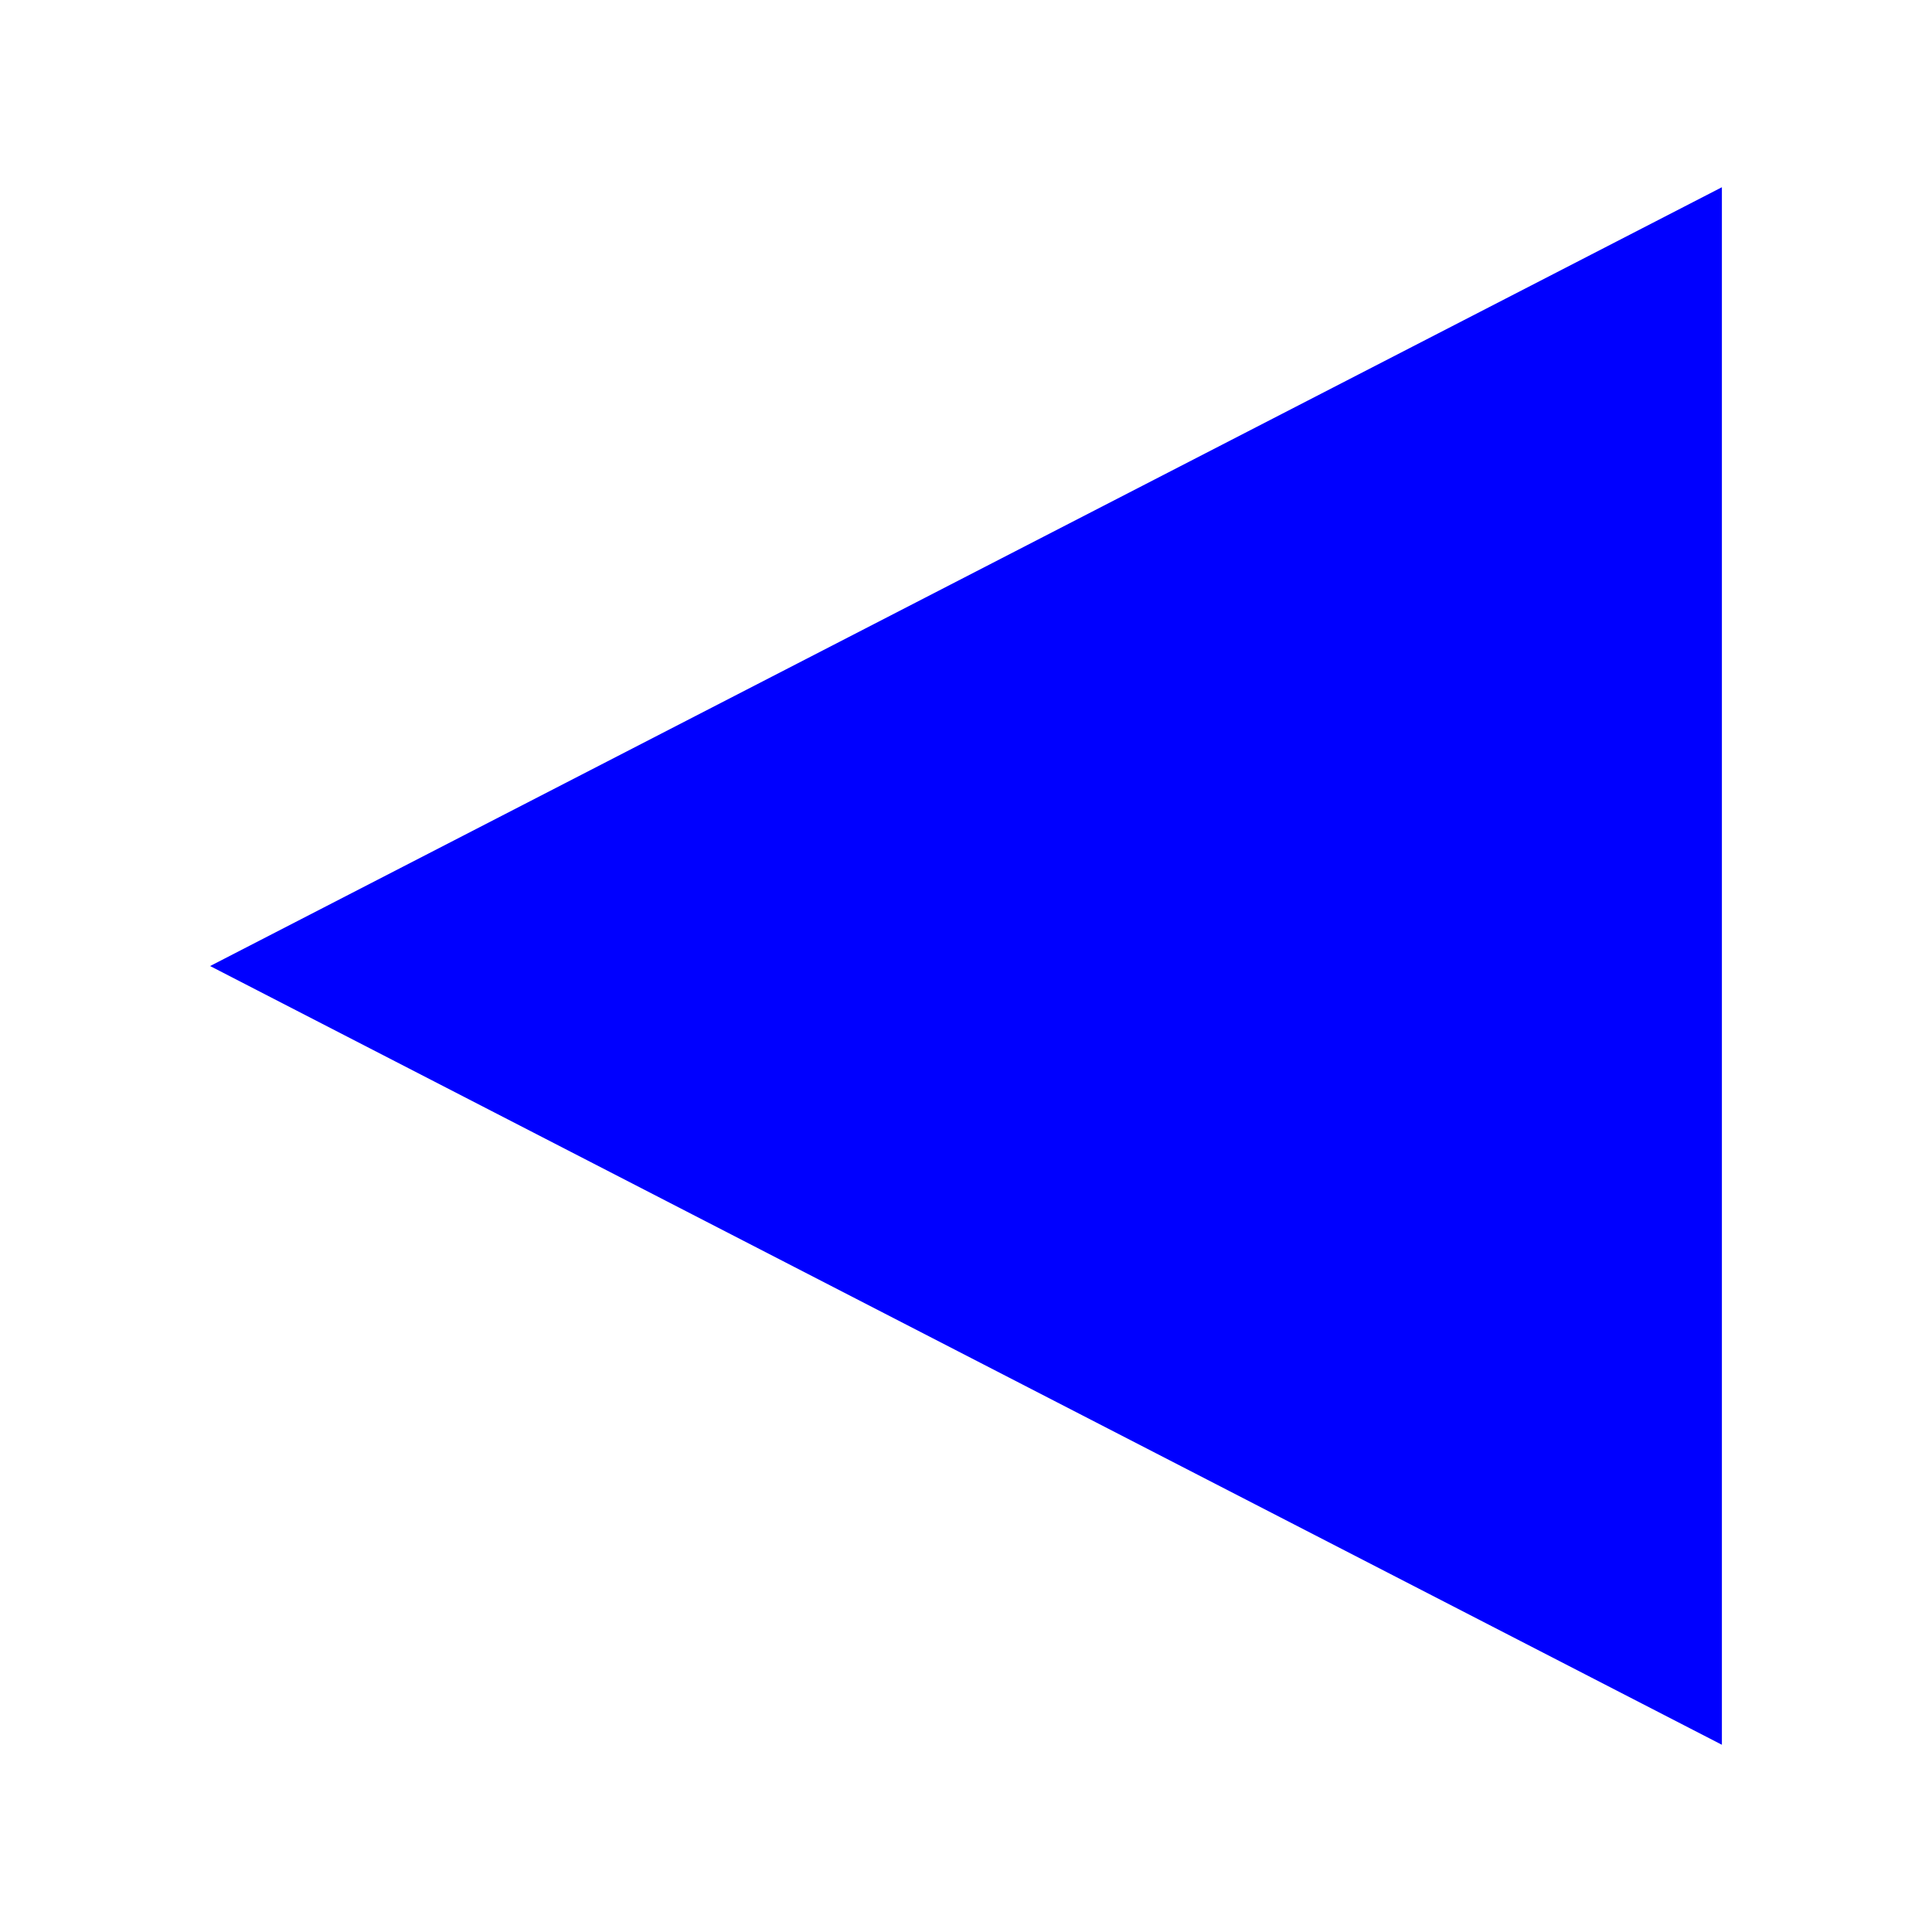
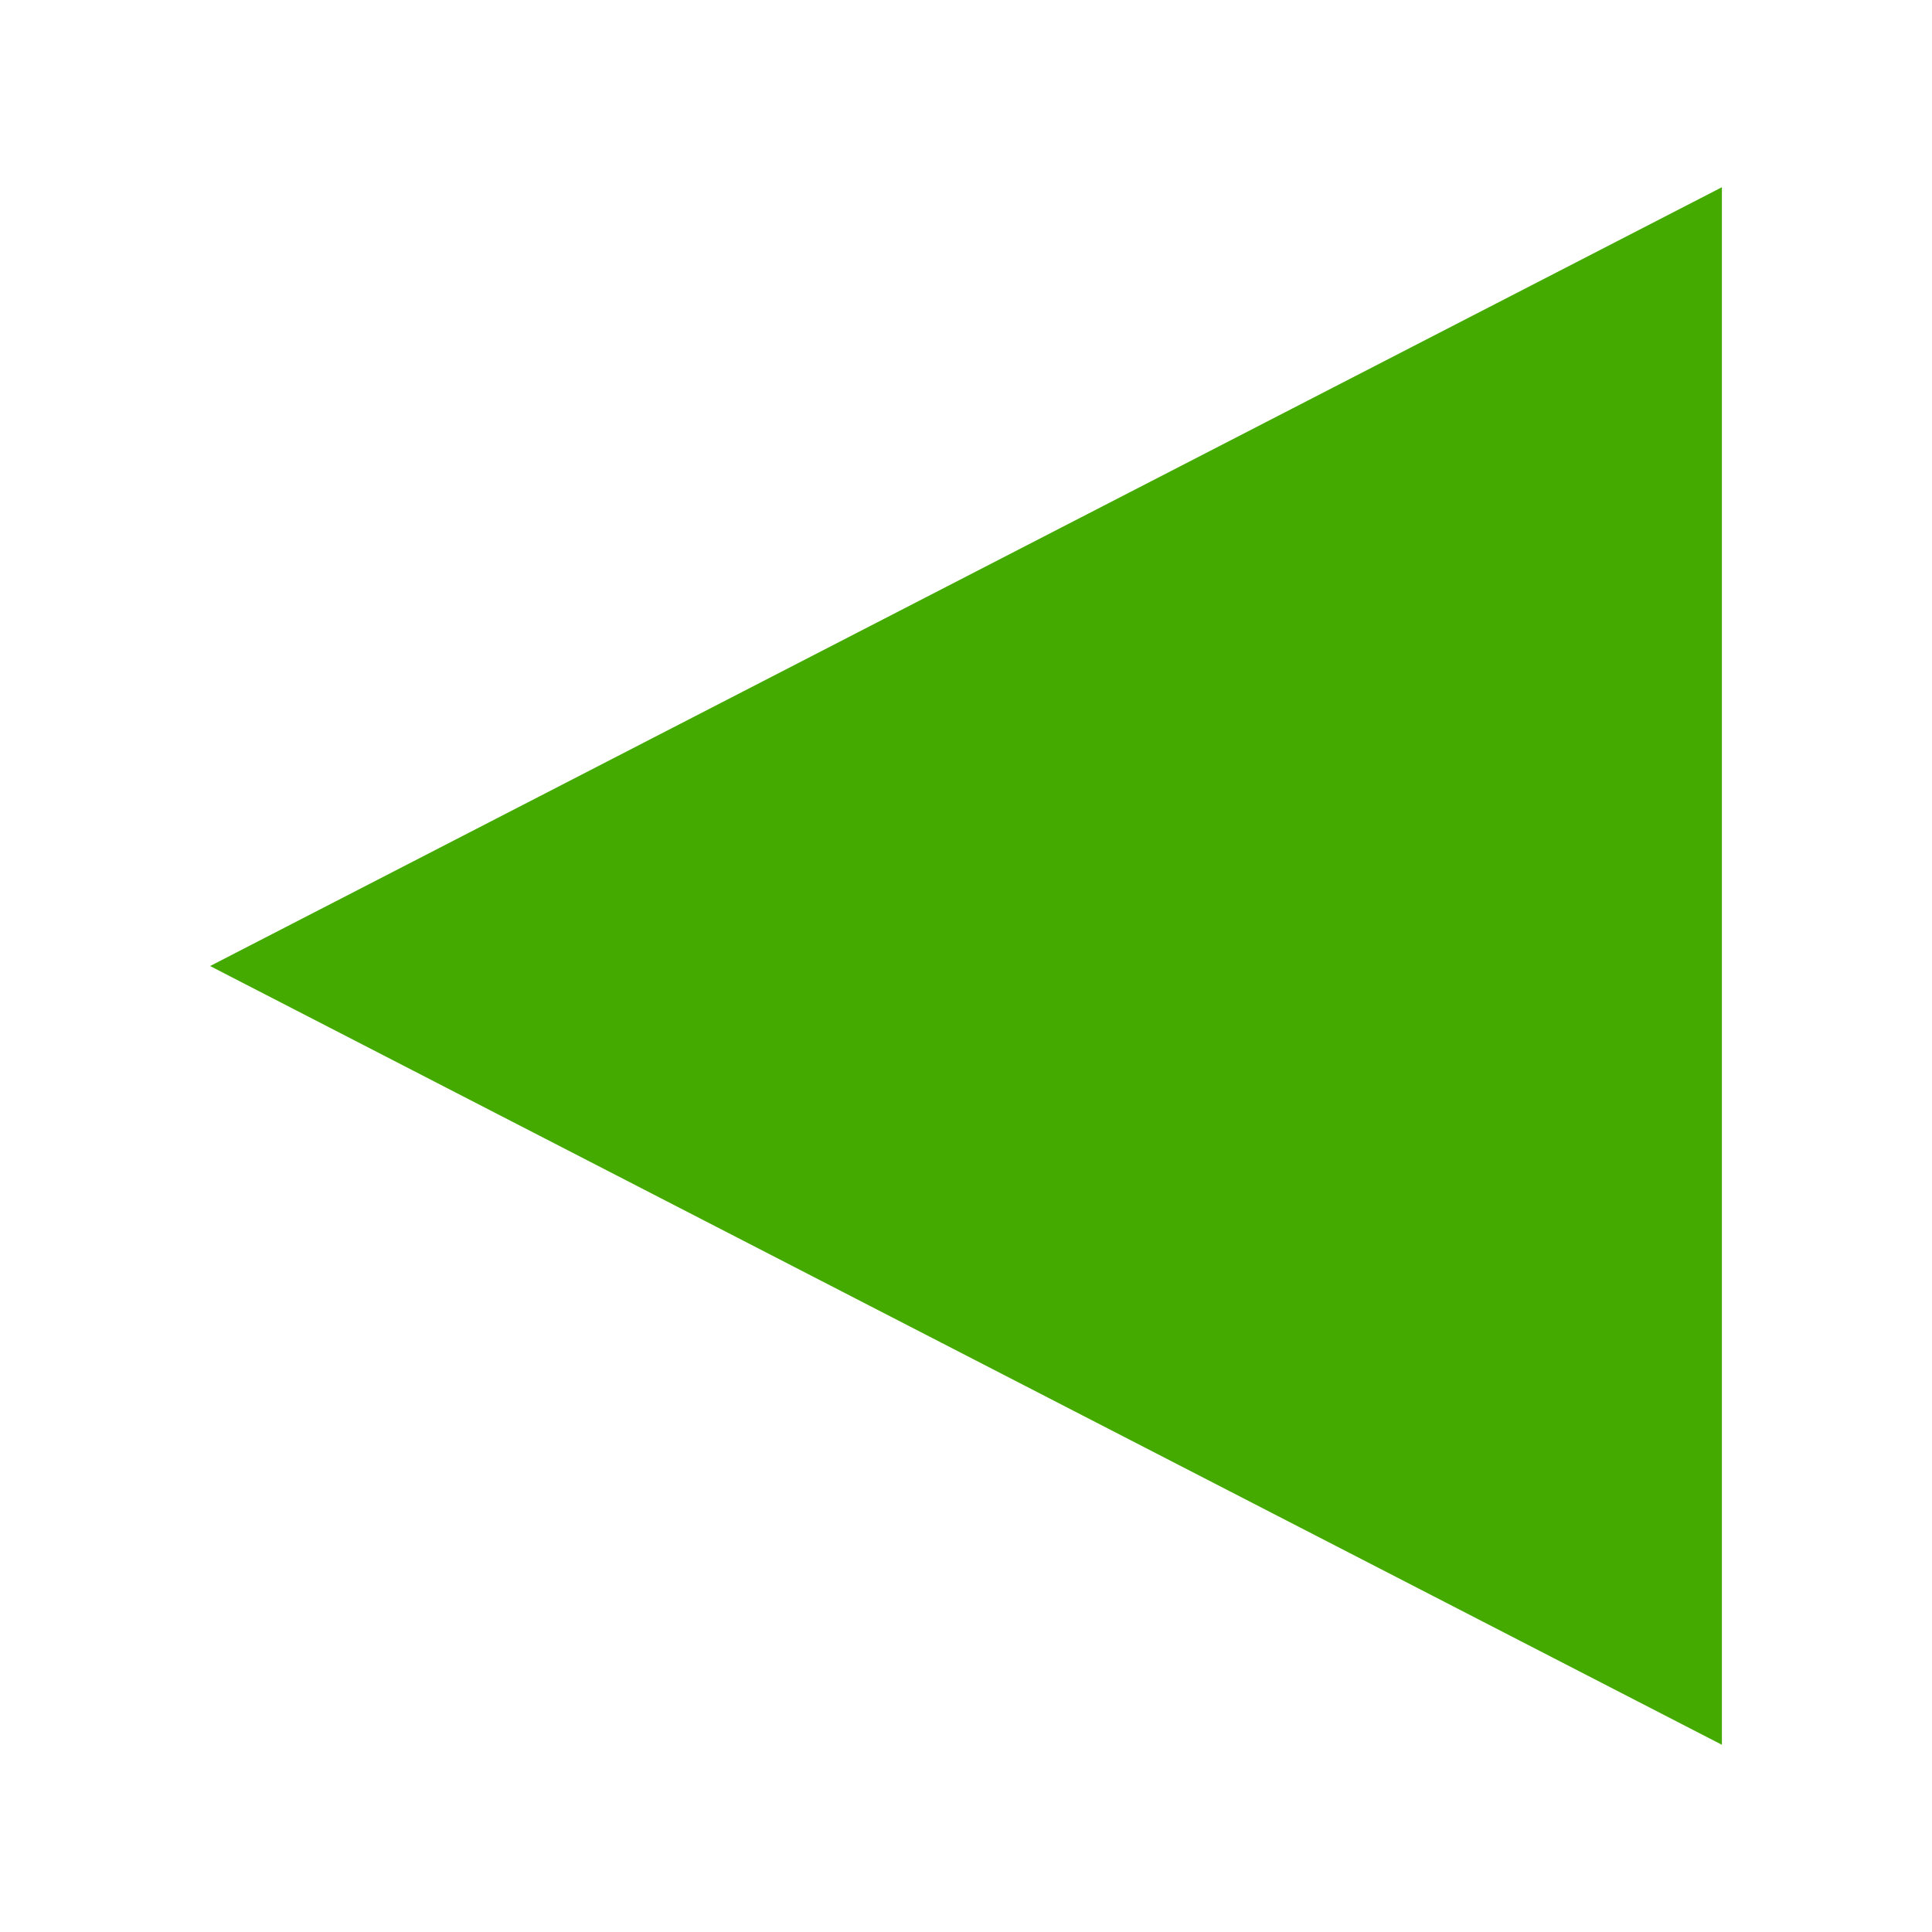
<svg xmlns="http://www.w3.org/2000/svg" viewBox="0 0 100 100" version="1.1" id="svg14">
-   <defs id="defs8" />
-   <rect x="0" y="0" width="100" height="100" fill="#ccc" style="fill-opacity: 0" id="rect2" />
-   <path d="M 89.125,9.691 10.875,50.002 89.125,90.309 Z" style="color:#ffffff;fill:#0000ff;stroke-width:1.176" id="path8" />
+   <path d="M 89.125,9.691 10.875,50.002 89.125,90.309 Z" style="color:#ffffff;fill:#44aa00" id="path8" />
</svg>
